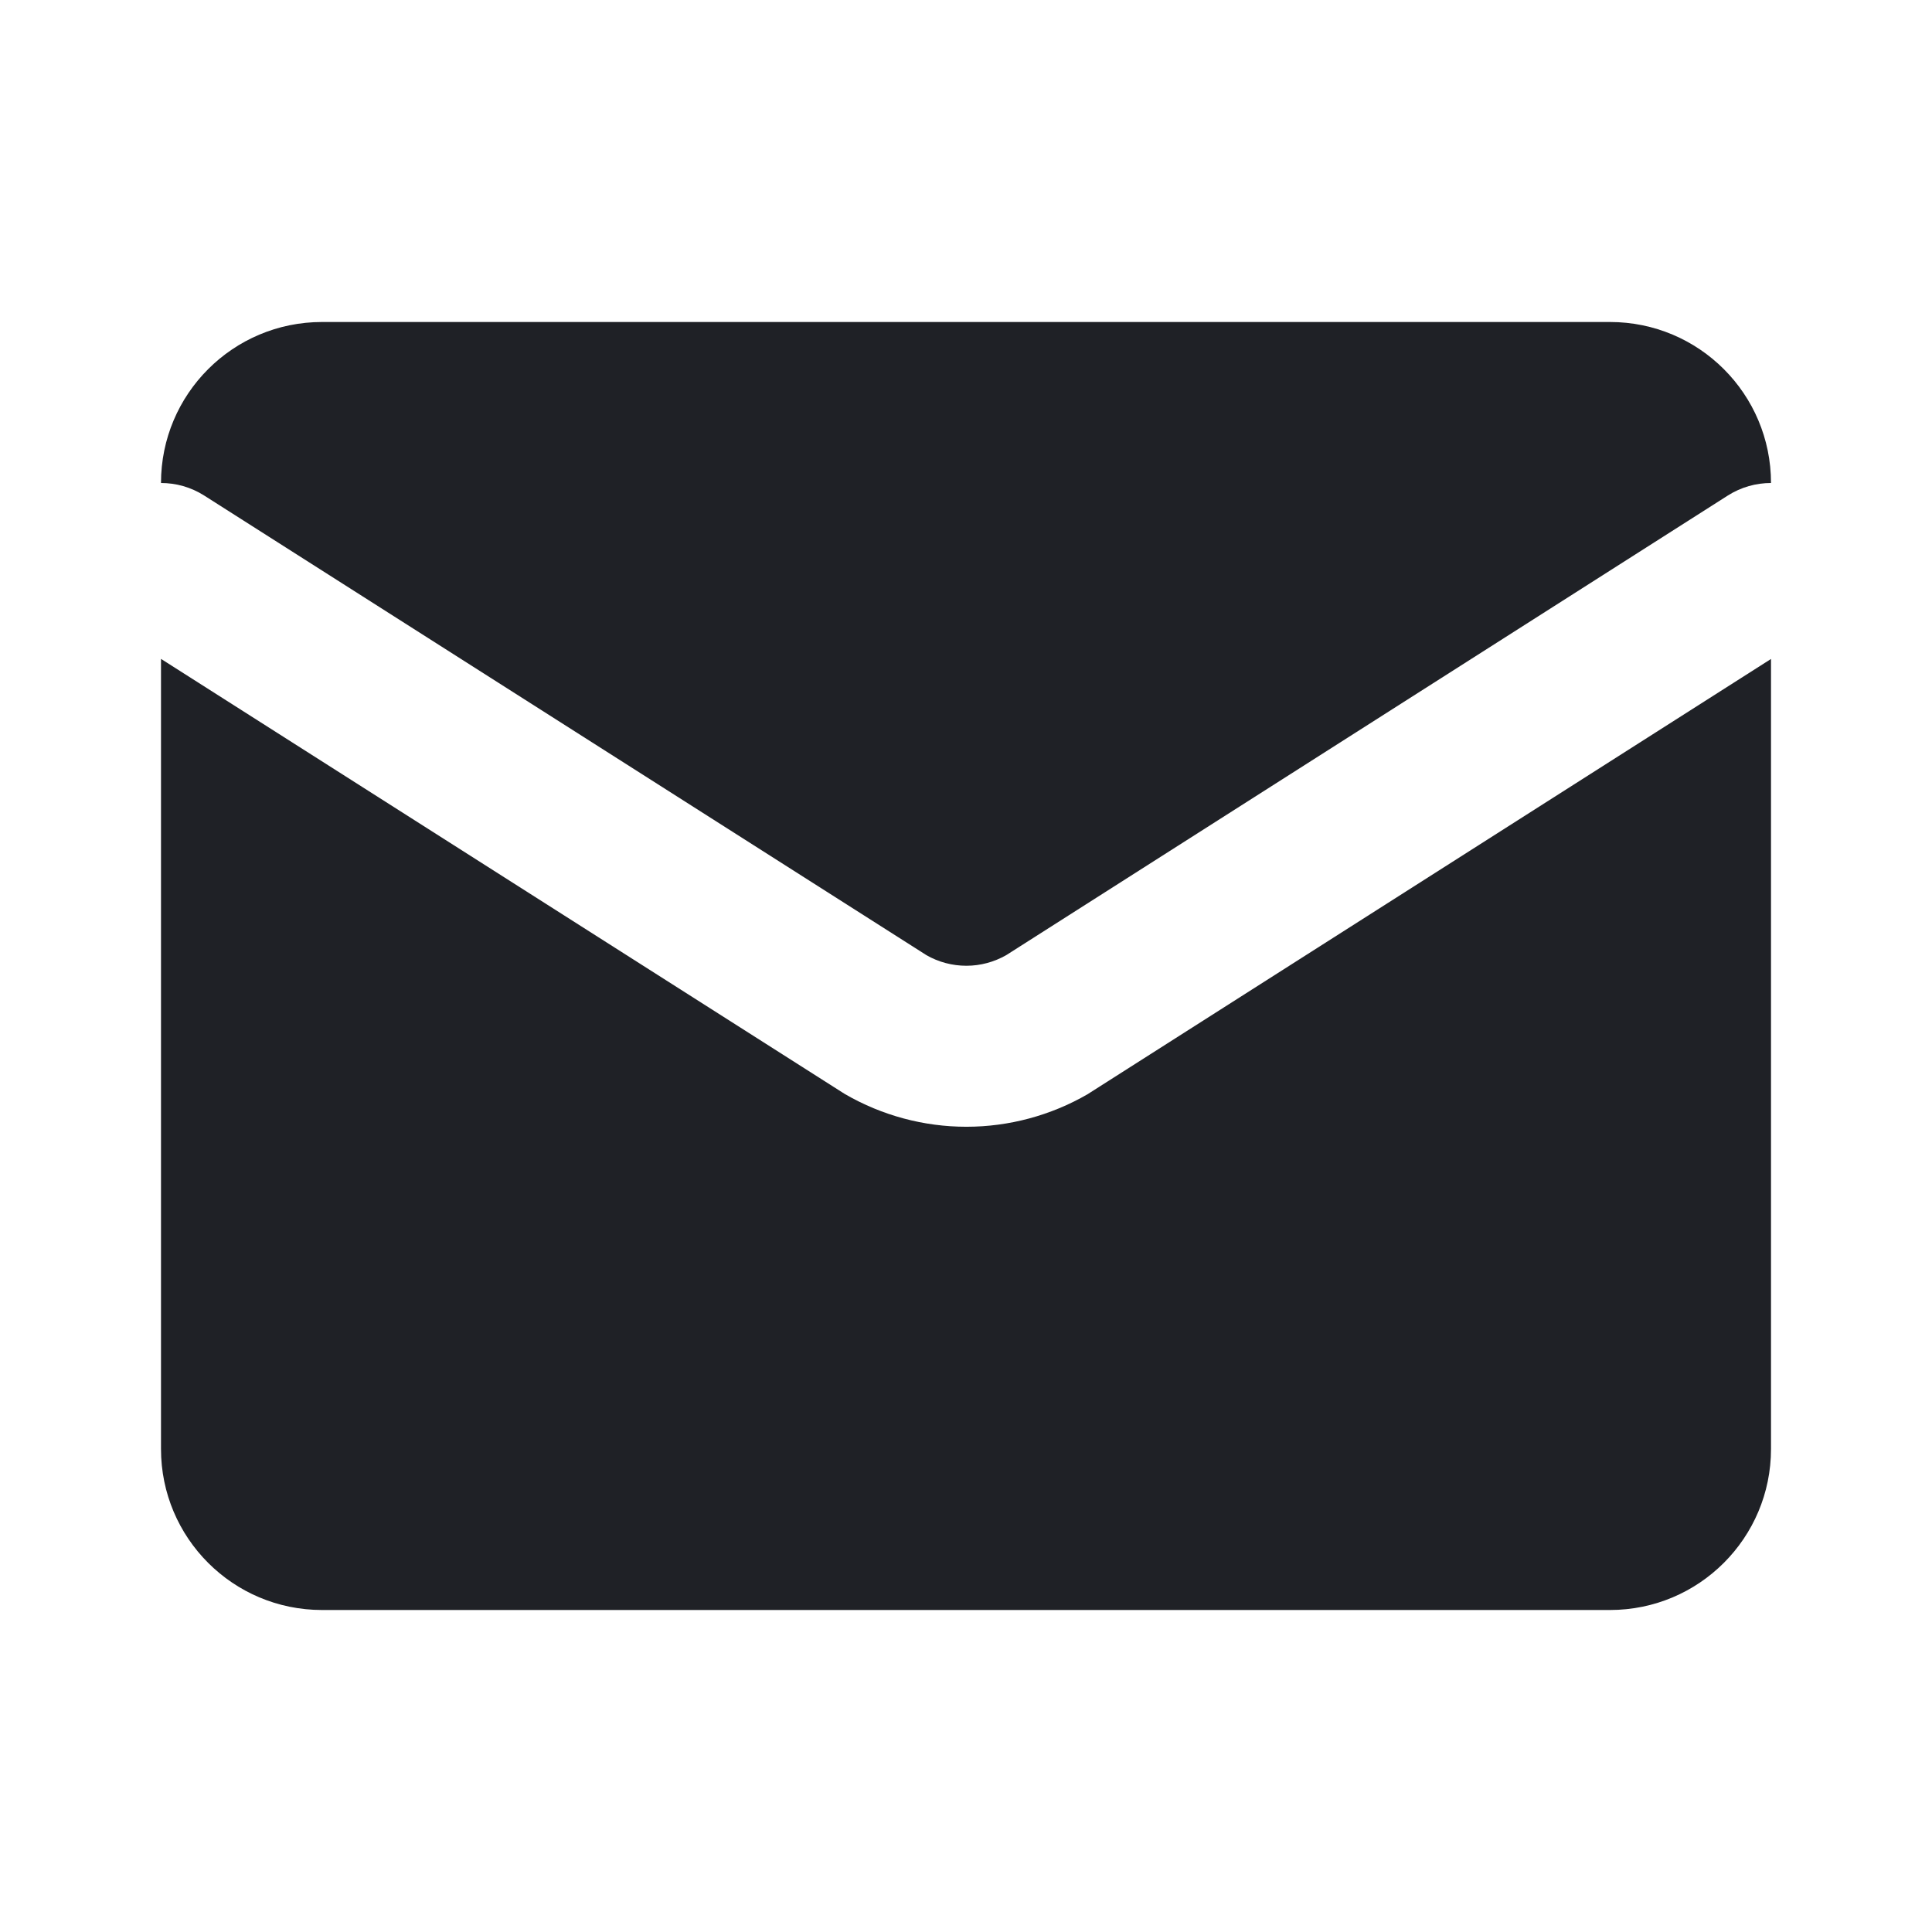
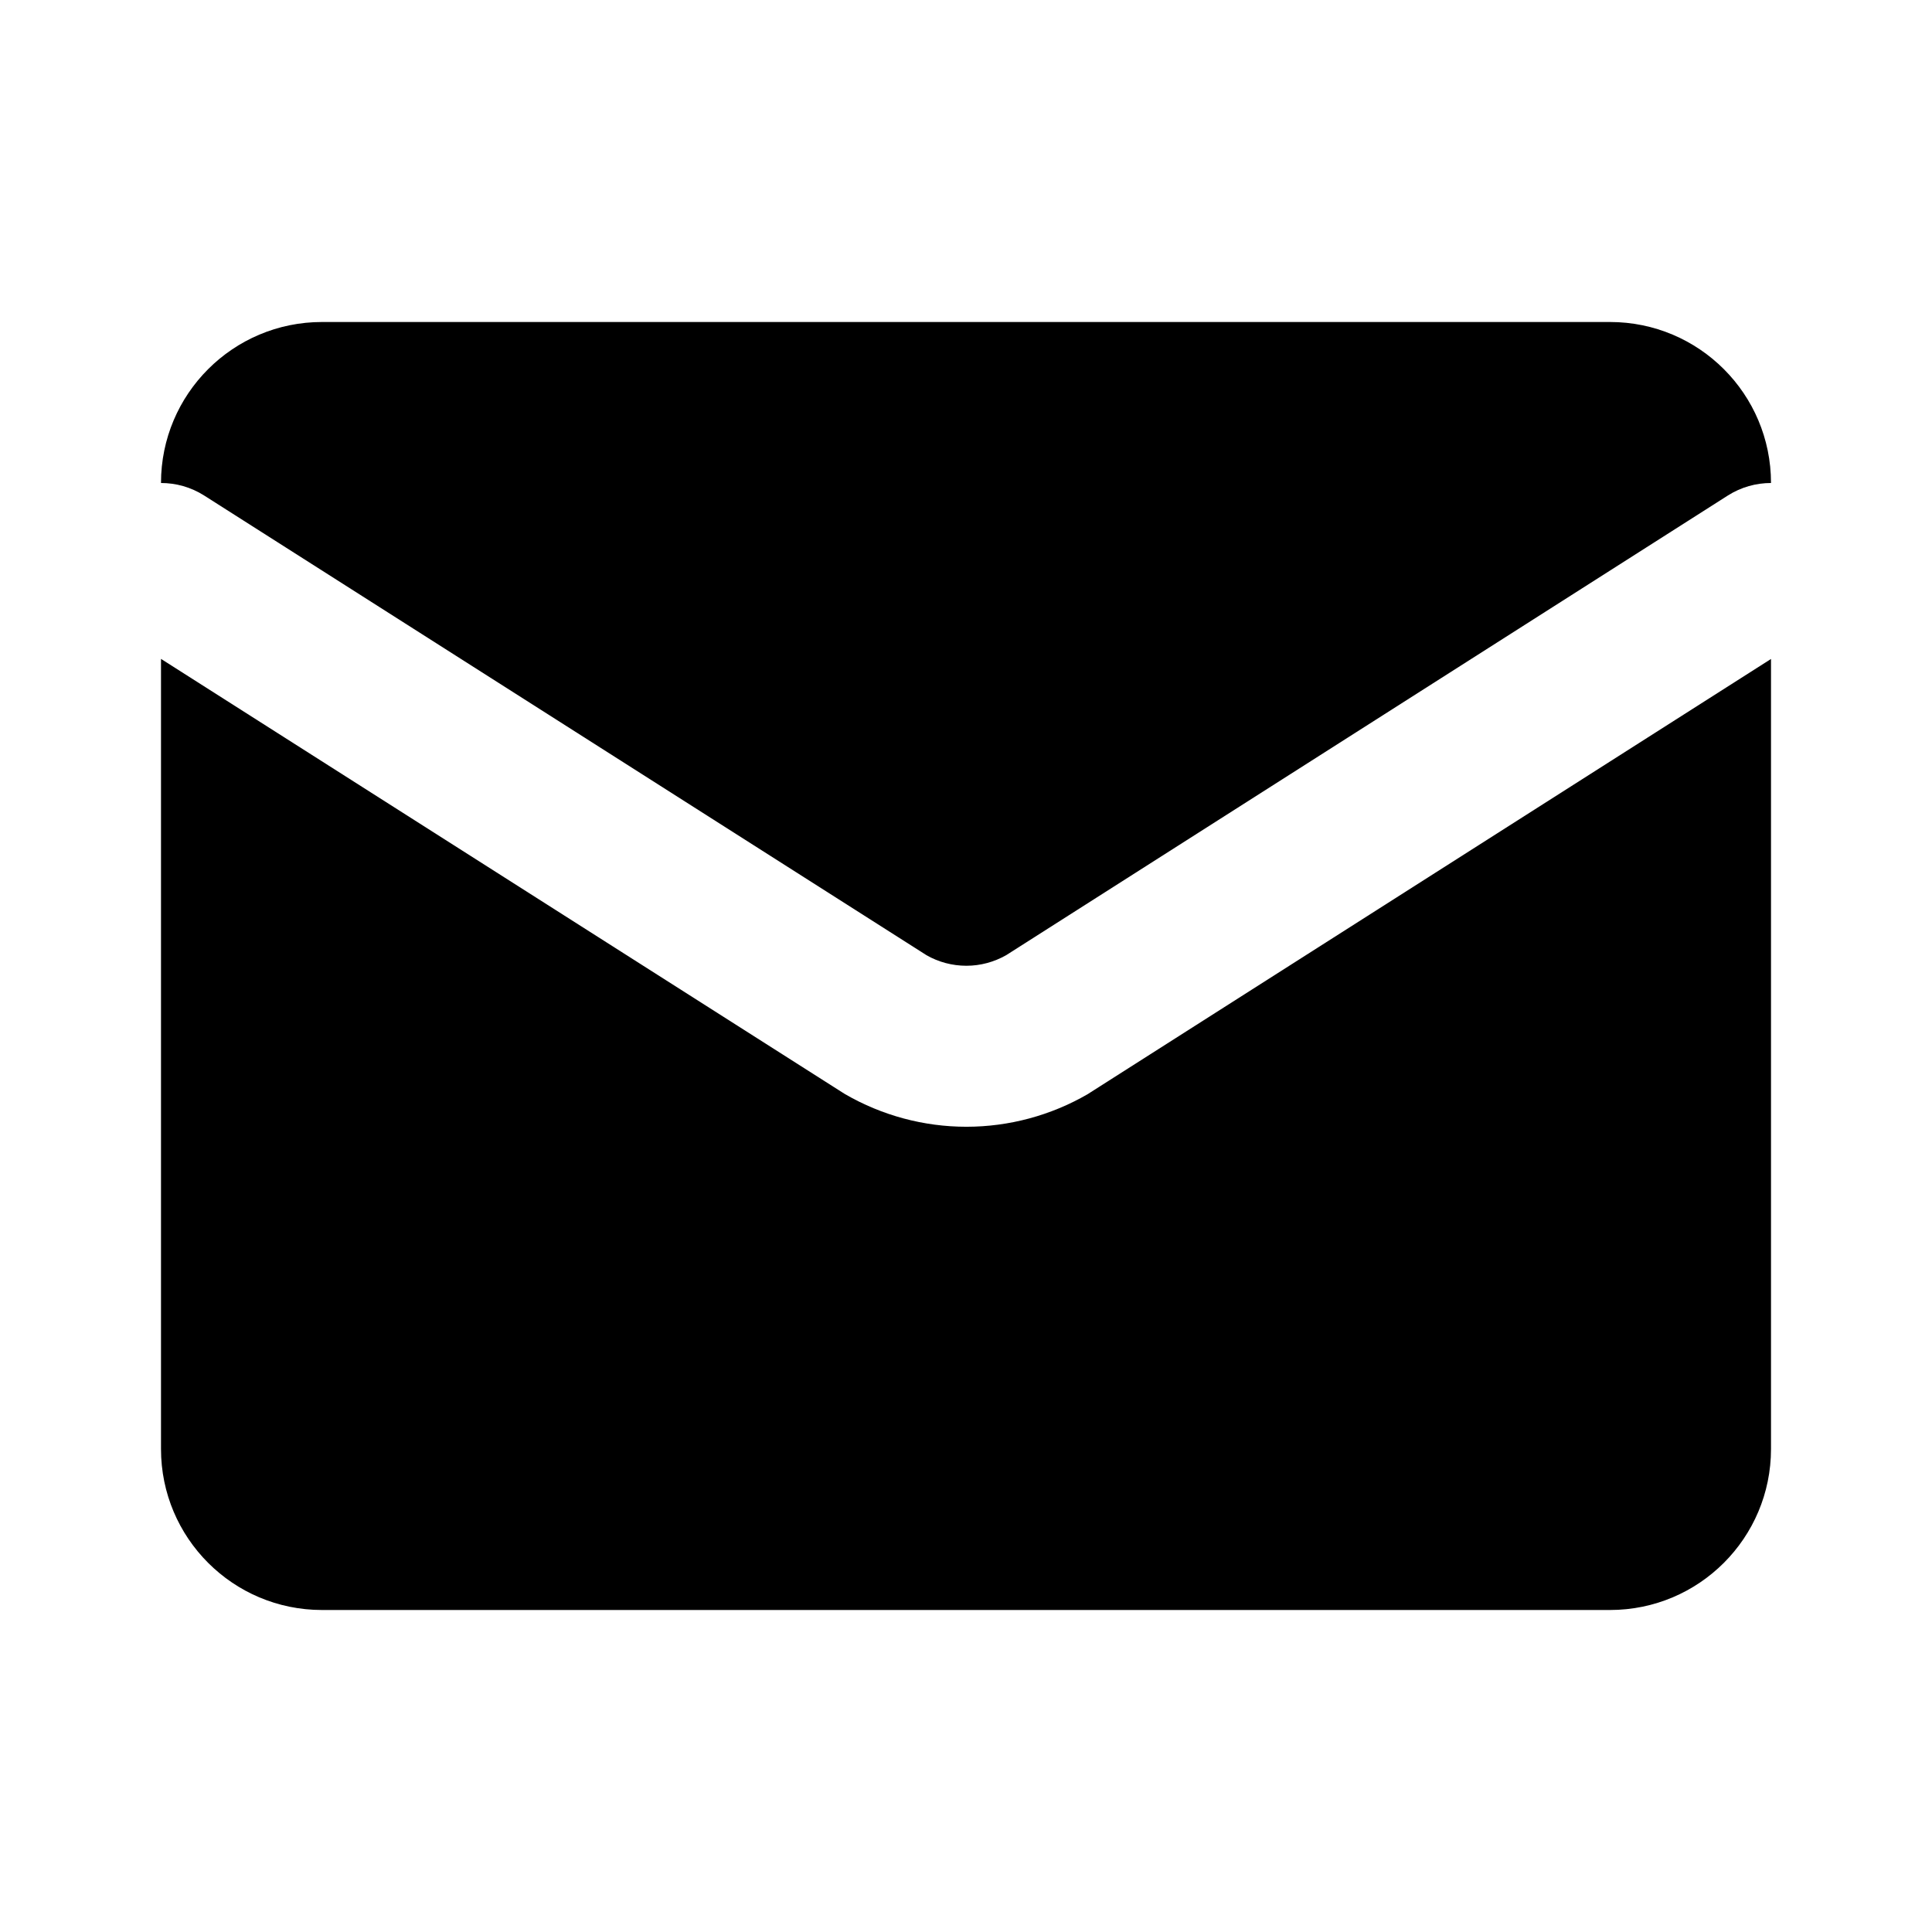
<svg xmlns="http://www.w3.org/2000/svg" width="24" height="24" viewBox="0 0 24 24" fill="none">
-   <path d="M10.463 13.57C10.474 13.578 10.486 13.585 10.498 13.592C10.956 13.857 11.476 13.997 12.005 13.997C12.534 13.997 13.054 13.857 13.512 13.592C13.523 13.585 13.535 13.578 13.546 13.57L22 8.186V18C22 19.105 21.105 20 20 20H4C2.895 20 2 19.105 2 18V8.185L10.463 13.57ZM20 4C21.105 4 22 4.895 22 6C21.816 6 21.63 6.05 21.463 6.156L12.5 11.865C12.349 11.951 12.179 11.997 12.005 11.997C11.831 11.997 11.659 11.952 11.508 11.865L2.537 6.156C2.37 6.05 2.184 6 2 6C2 4.895 2.895 4 4 4H20Z" fill="#1F2126" />
+   <path d="M10.463 13.57C10.474 13.578 10.486 13.585 10.498 13.592C10.956 13.857 11.476 13.997 12.005 13.997C12.534 13.997 13.054 13.857 13.512 13.592C13.523 13.585 13.535 13.578 13.546 13.57L22 8.186V18C22 19.105 21.105 20 20 20H4C2.895 20 2 19.105 2 18V8.185L10.463 13.57ZM20 4C21.105 4 22 4.895 22 6C21.816 6 21.63 6.05 21.463 6.156L12.5 11.865C12.349 11.951 12.179 11.997 12.005 11.997C11.831 11.997 11.659 11.952 11.508 11.865L2.537 6.156C2.37 6.05 2.184 6 2 6C2 4.895 2.895 4 4 4H20Z" fill="currentColor" />
</svg>
